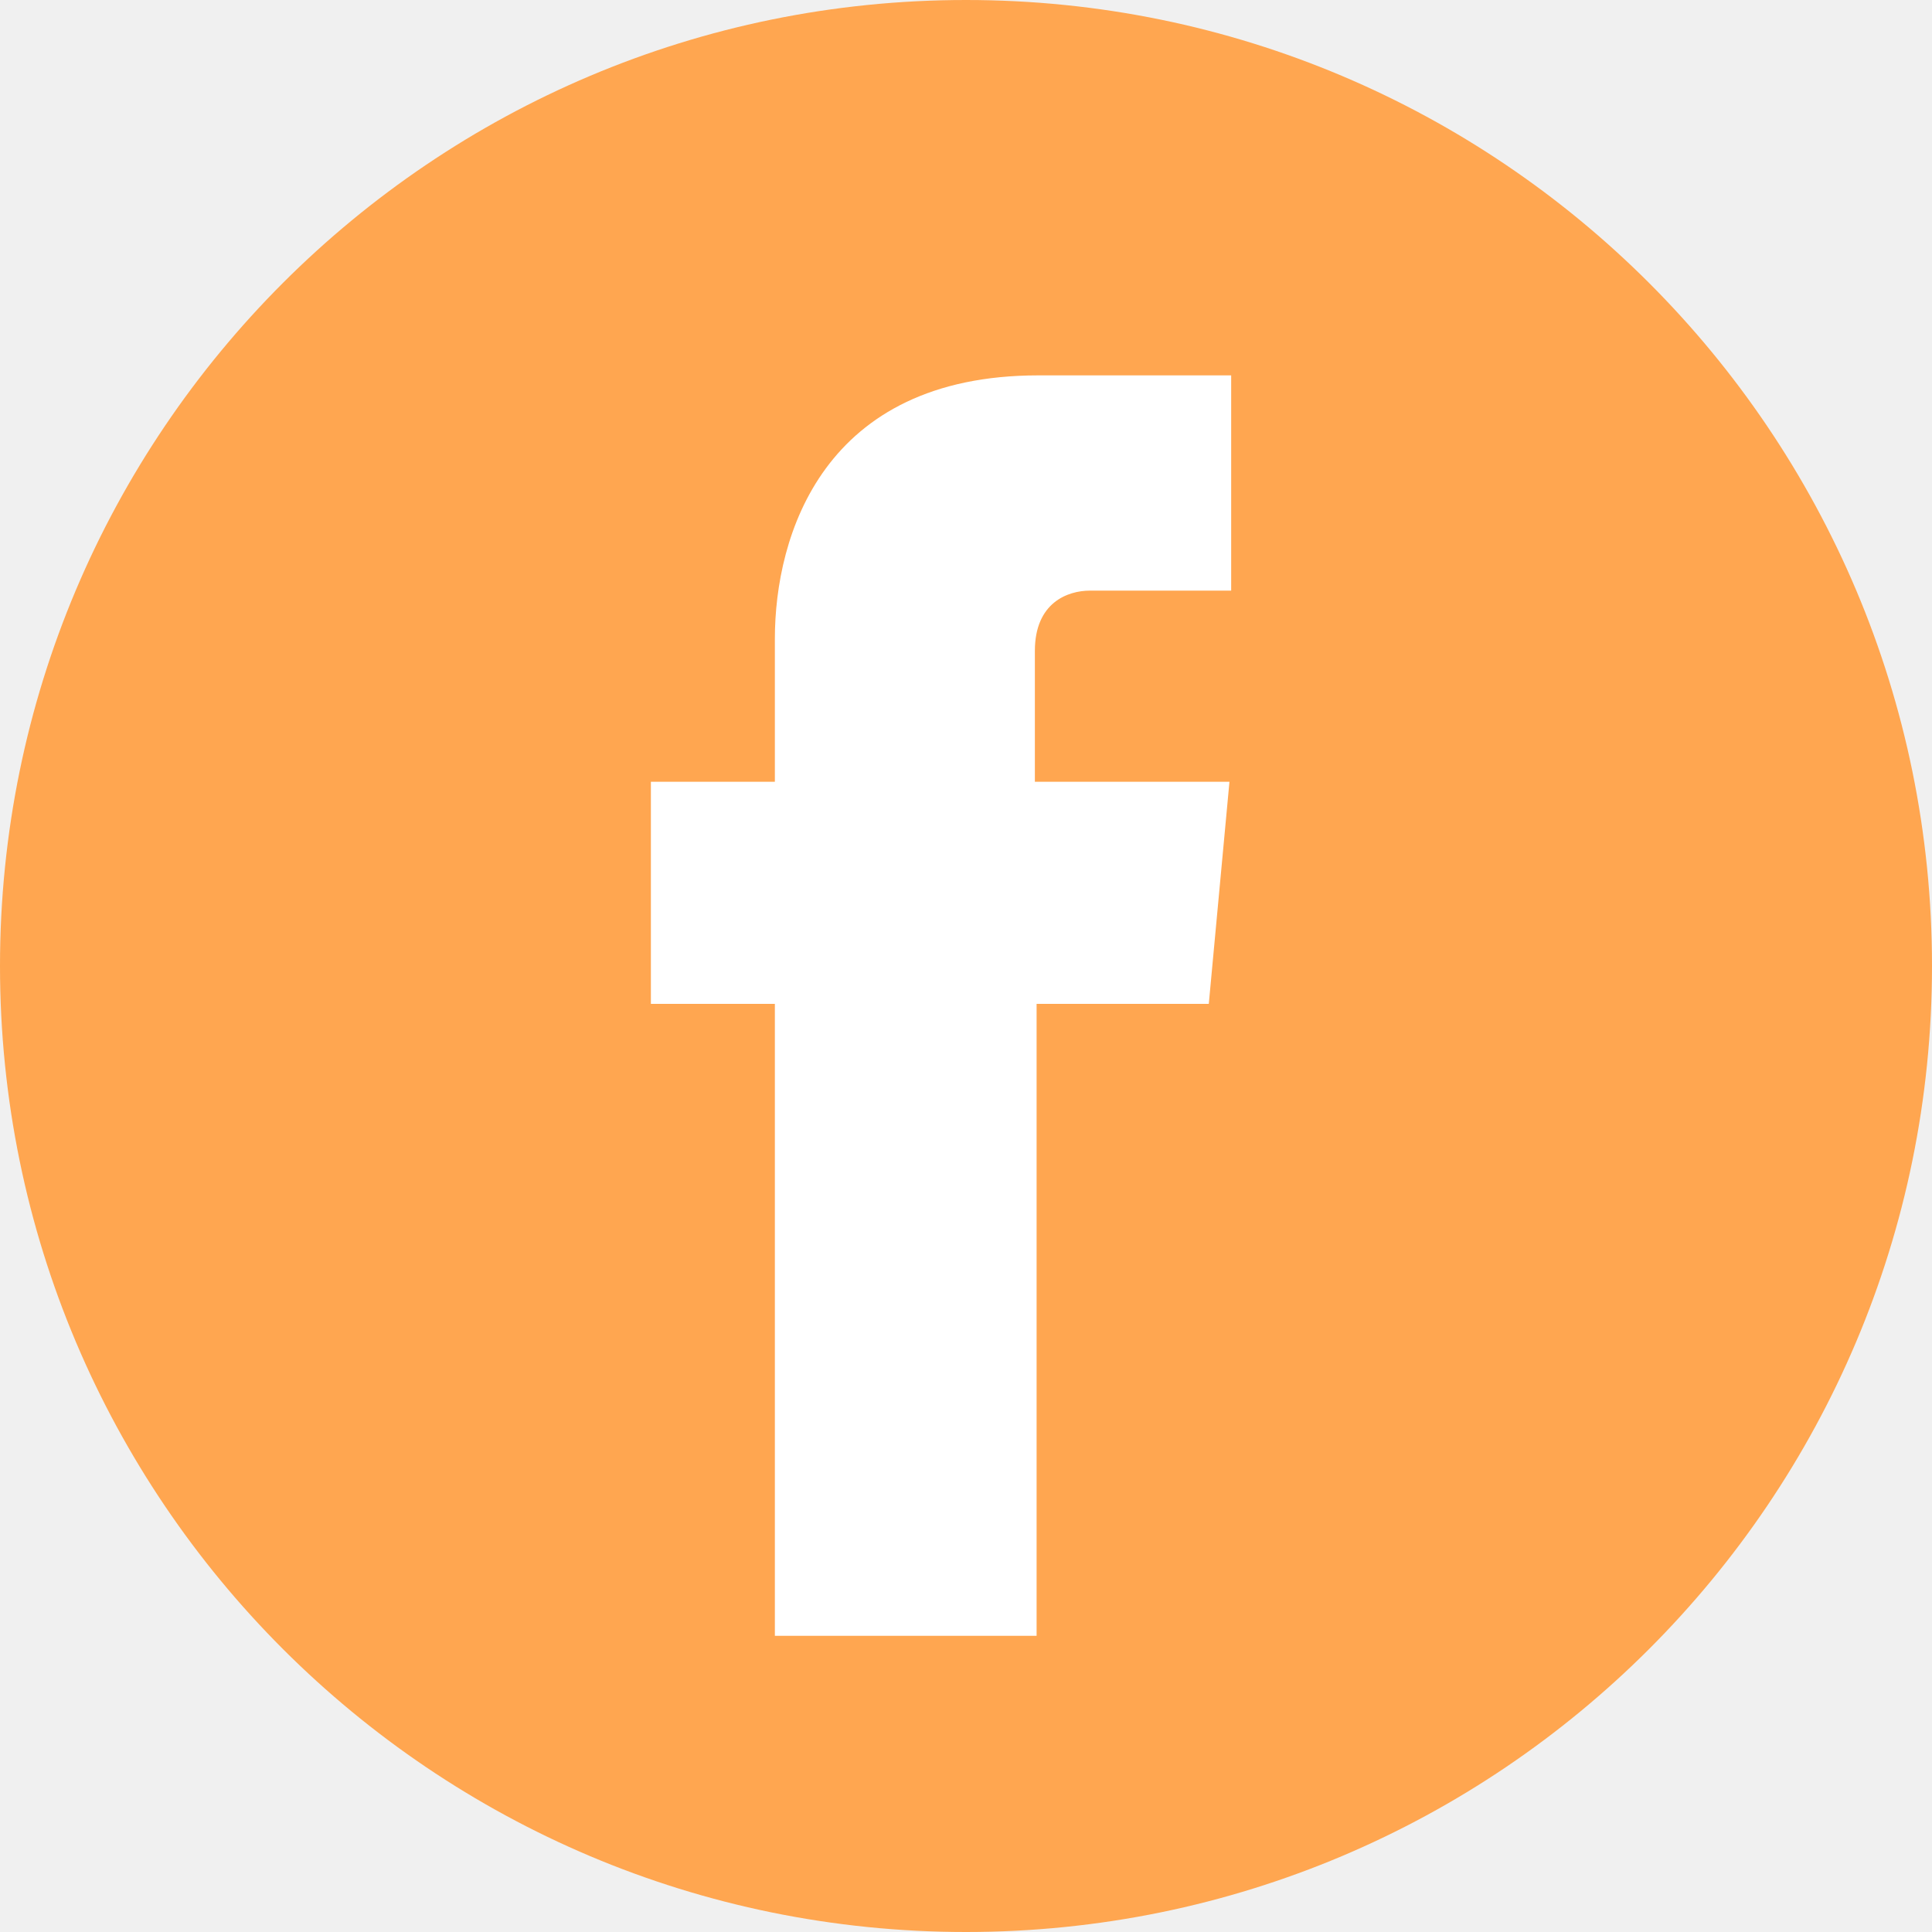
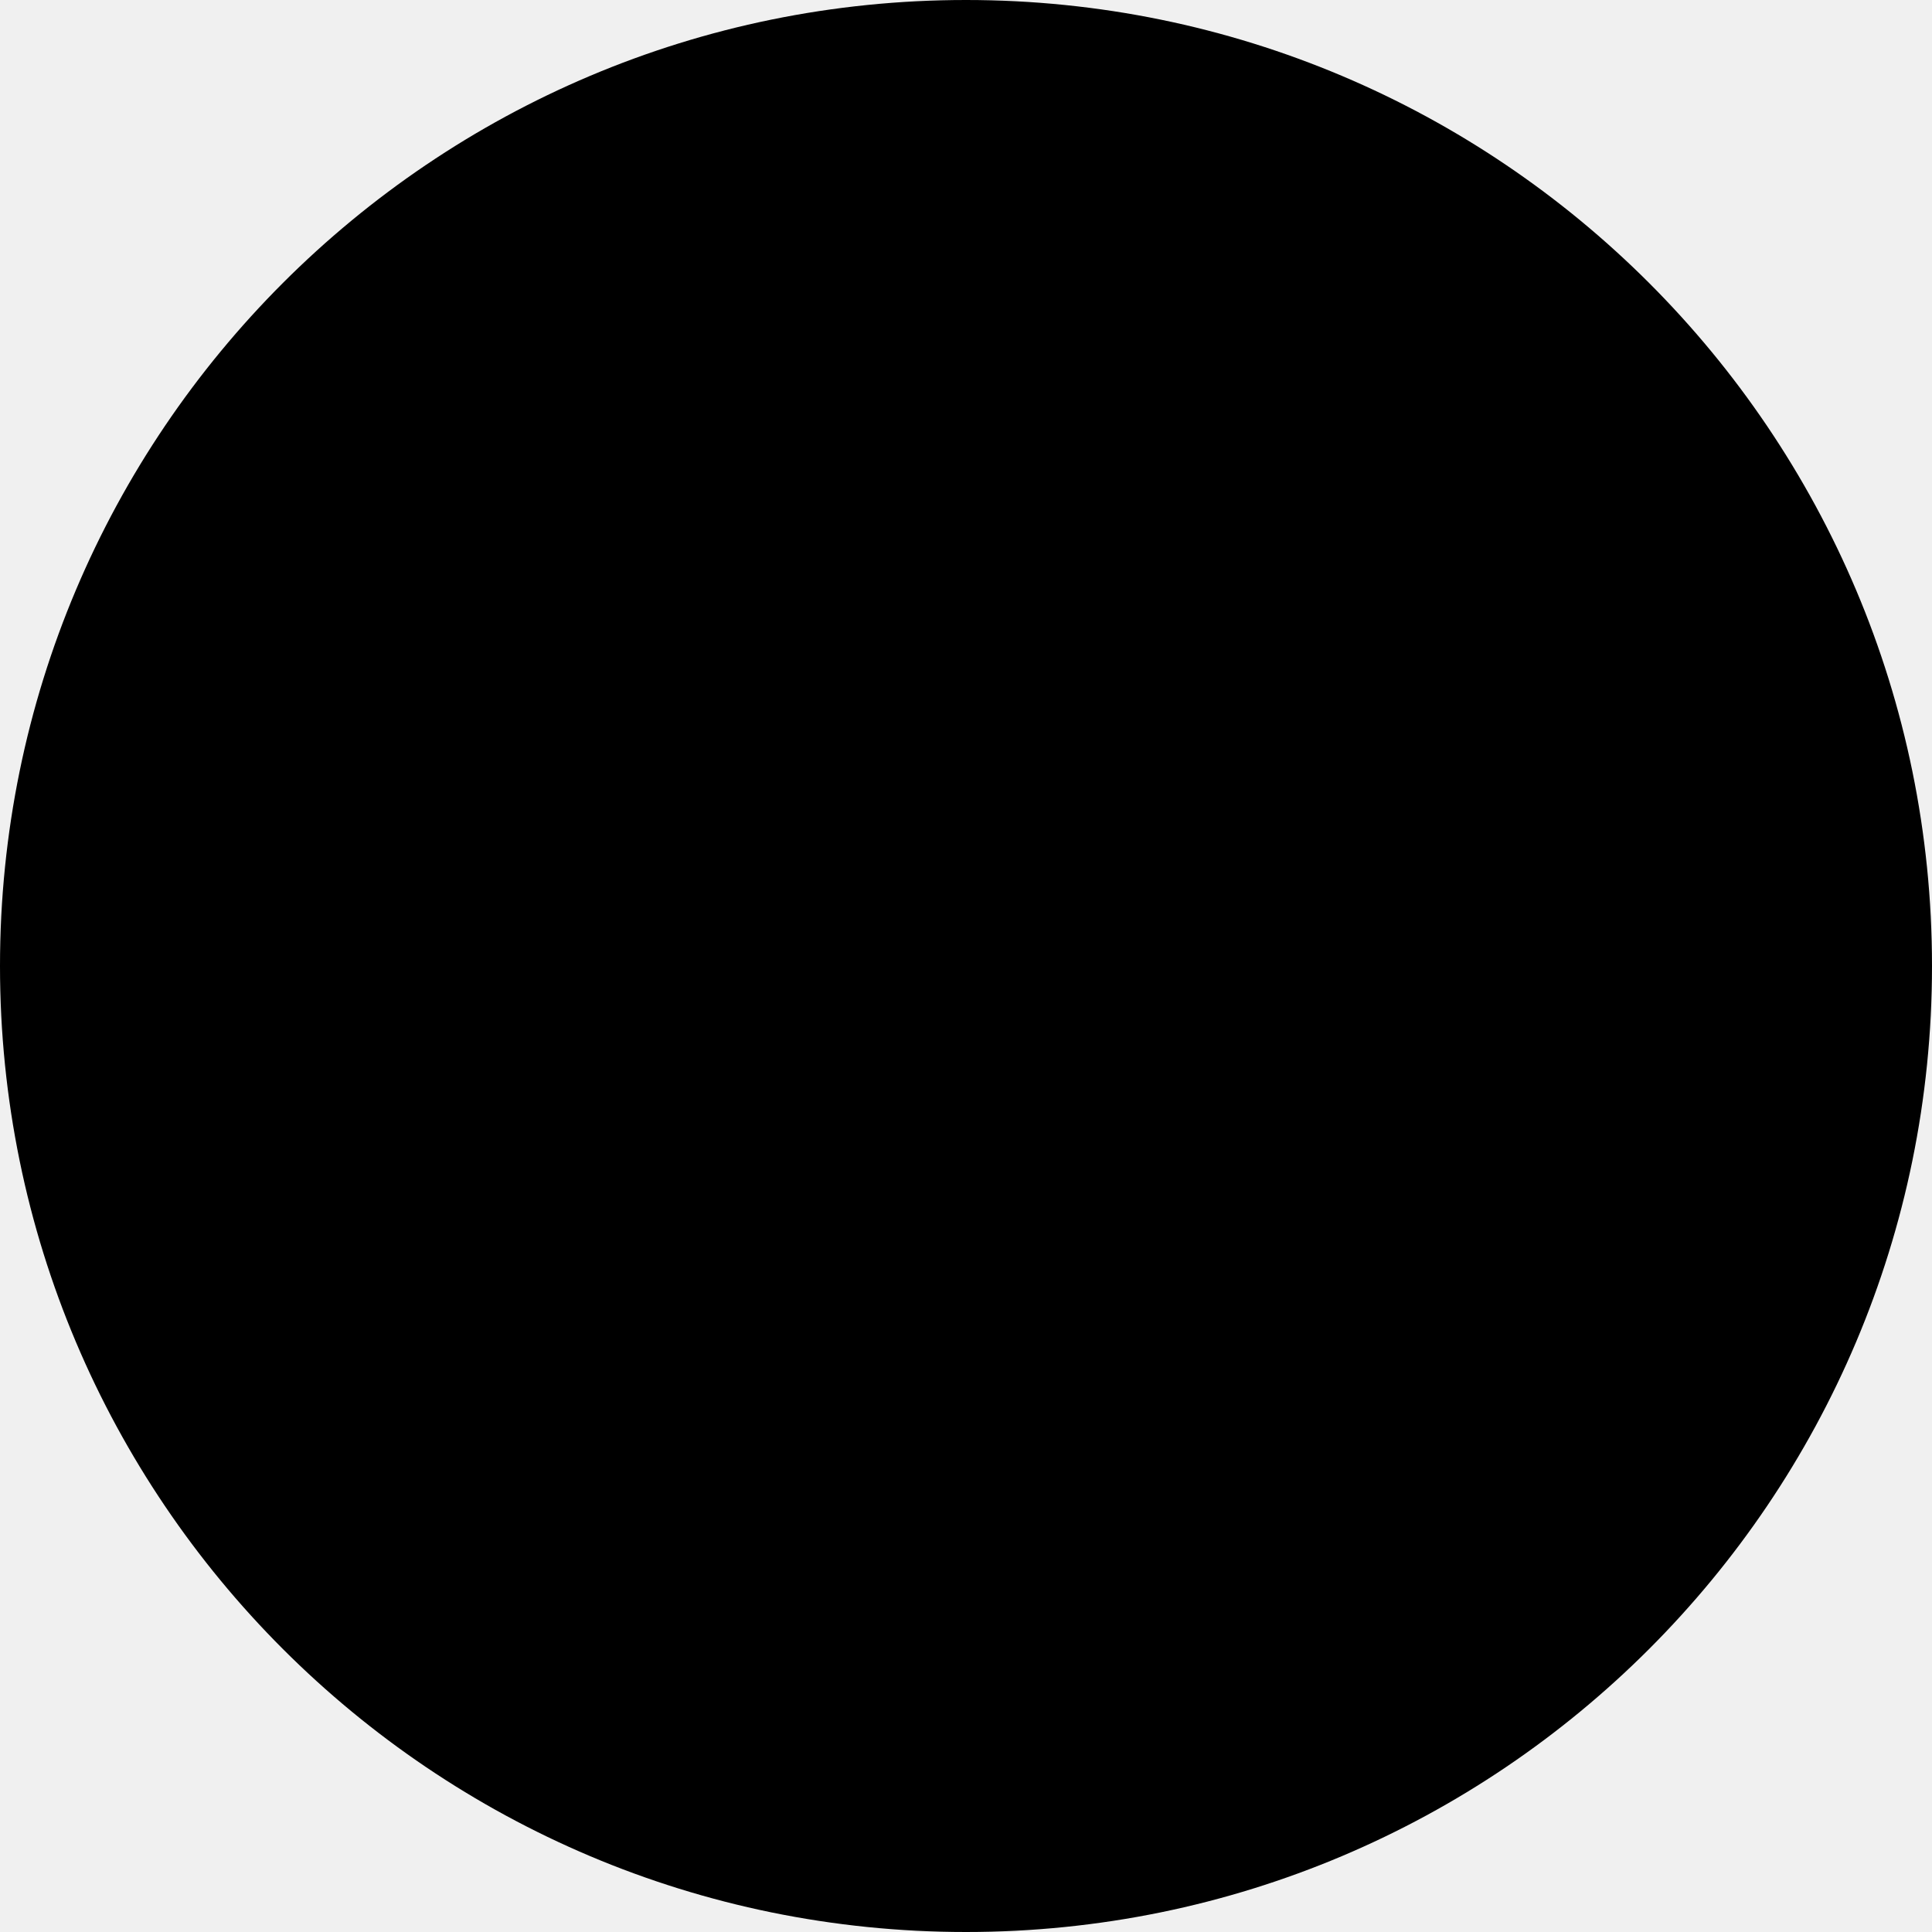
<svg xmlns="http://www.w3.org/2000/svg" viewBox="0 0 112.2 112.2">
-   <defs>
-     <style>.cls-1{fill:#ffa650;}.cls-2{fill:#fff;}</style>
-   </defs>
-   <g id="Слой_2" data-name="Слой 2">
-     <g id="Capa_1" data-name="Capa 1">
-       <circle class="cls-1" cx="56.1" cy="56.1" r="56.1" />
-       <path class="cls-2" d="M70.2,58.3h-10V95H45V58.3H37.8V45.4H45V37.1c0-6,2.8-15.3,15.3-15.3H71.5V34.3H63.3c-1.3,0-3.2.7-3.2,3.5v7.6H71.4Z" />
-     </g>
+   <g>
+     <circle cx="56.1" cy="56.1" r="56.1" />
+     <path class="cls-2" d="M70.2,58.3h-10V95H45V58.3H37.8V45.4H45V37.1c0-6,2.8-15.3,15.3-15.3H71.5V34.3H63.3c-1.3,0-3.2.7-3.2,3.5v7.6H71.4Z" />
  </g>
</svg>
